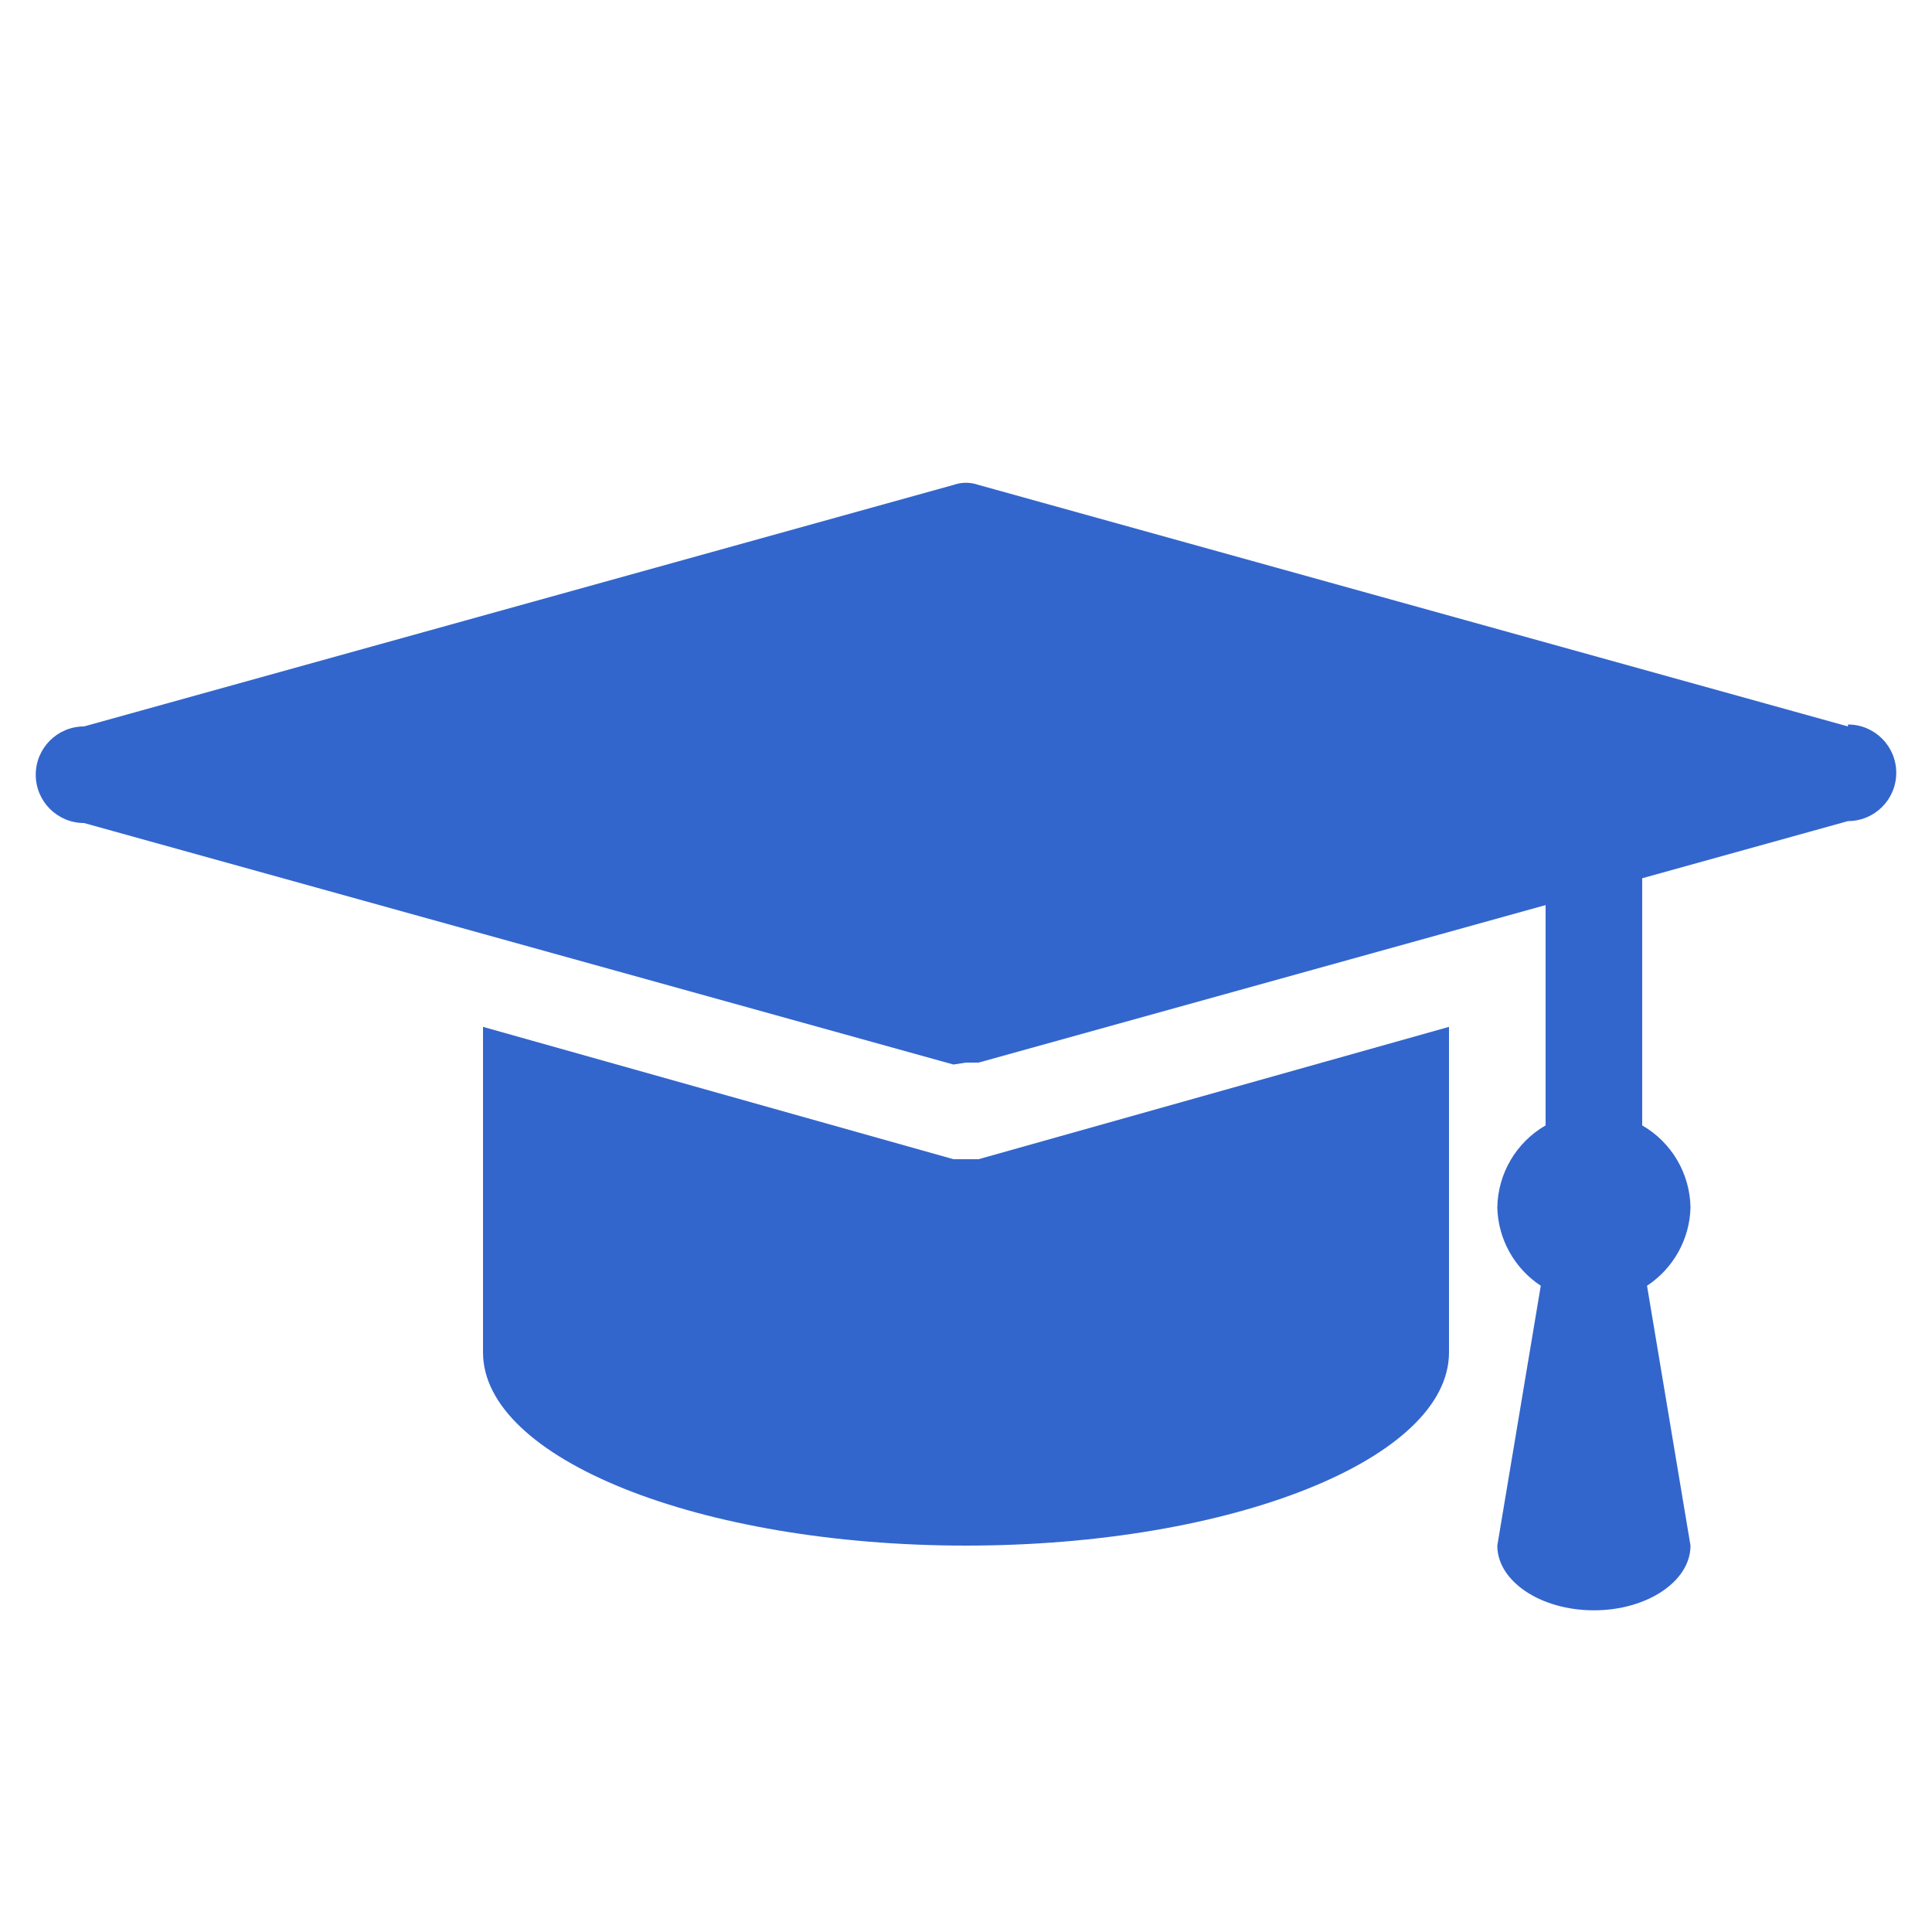
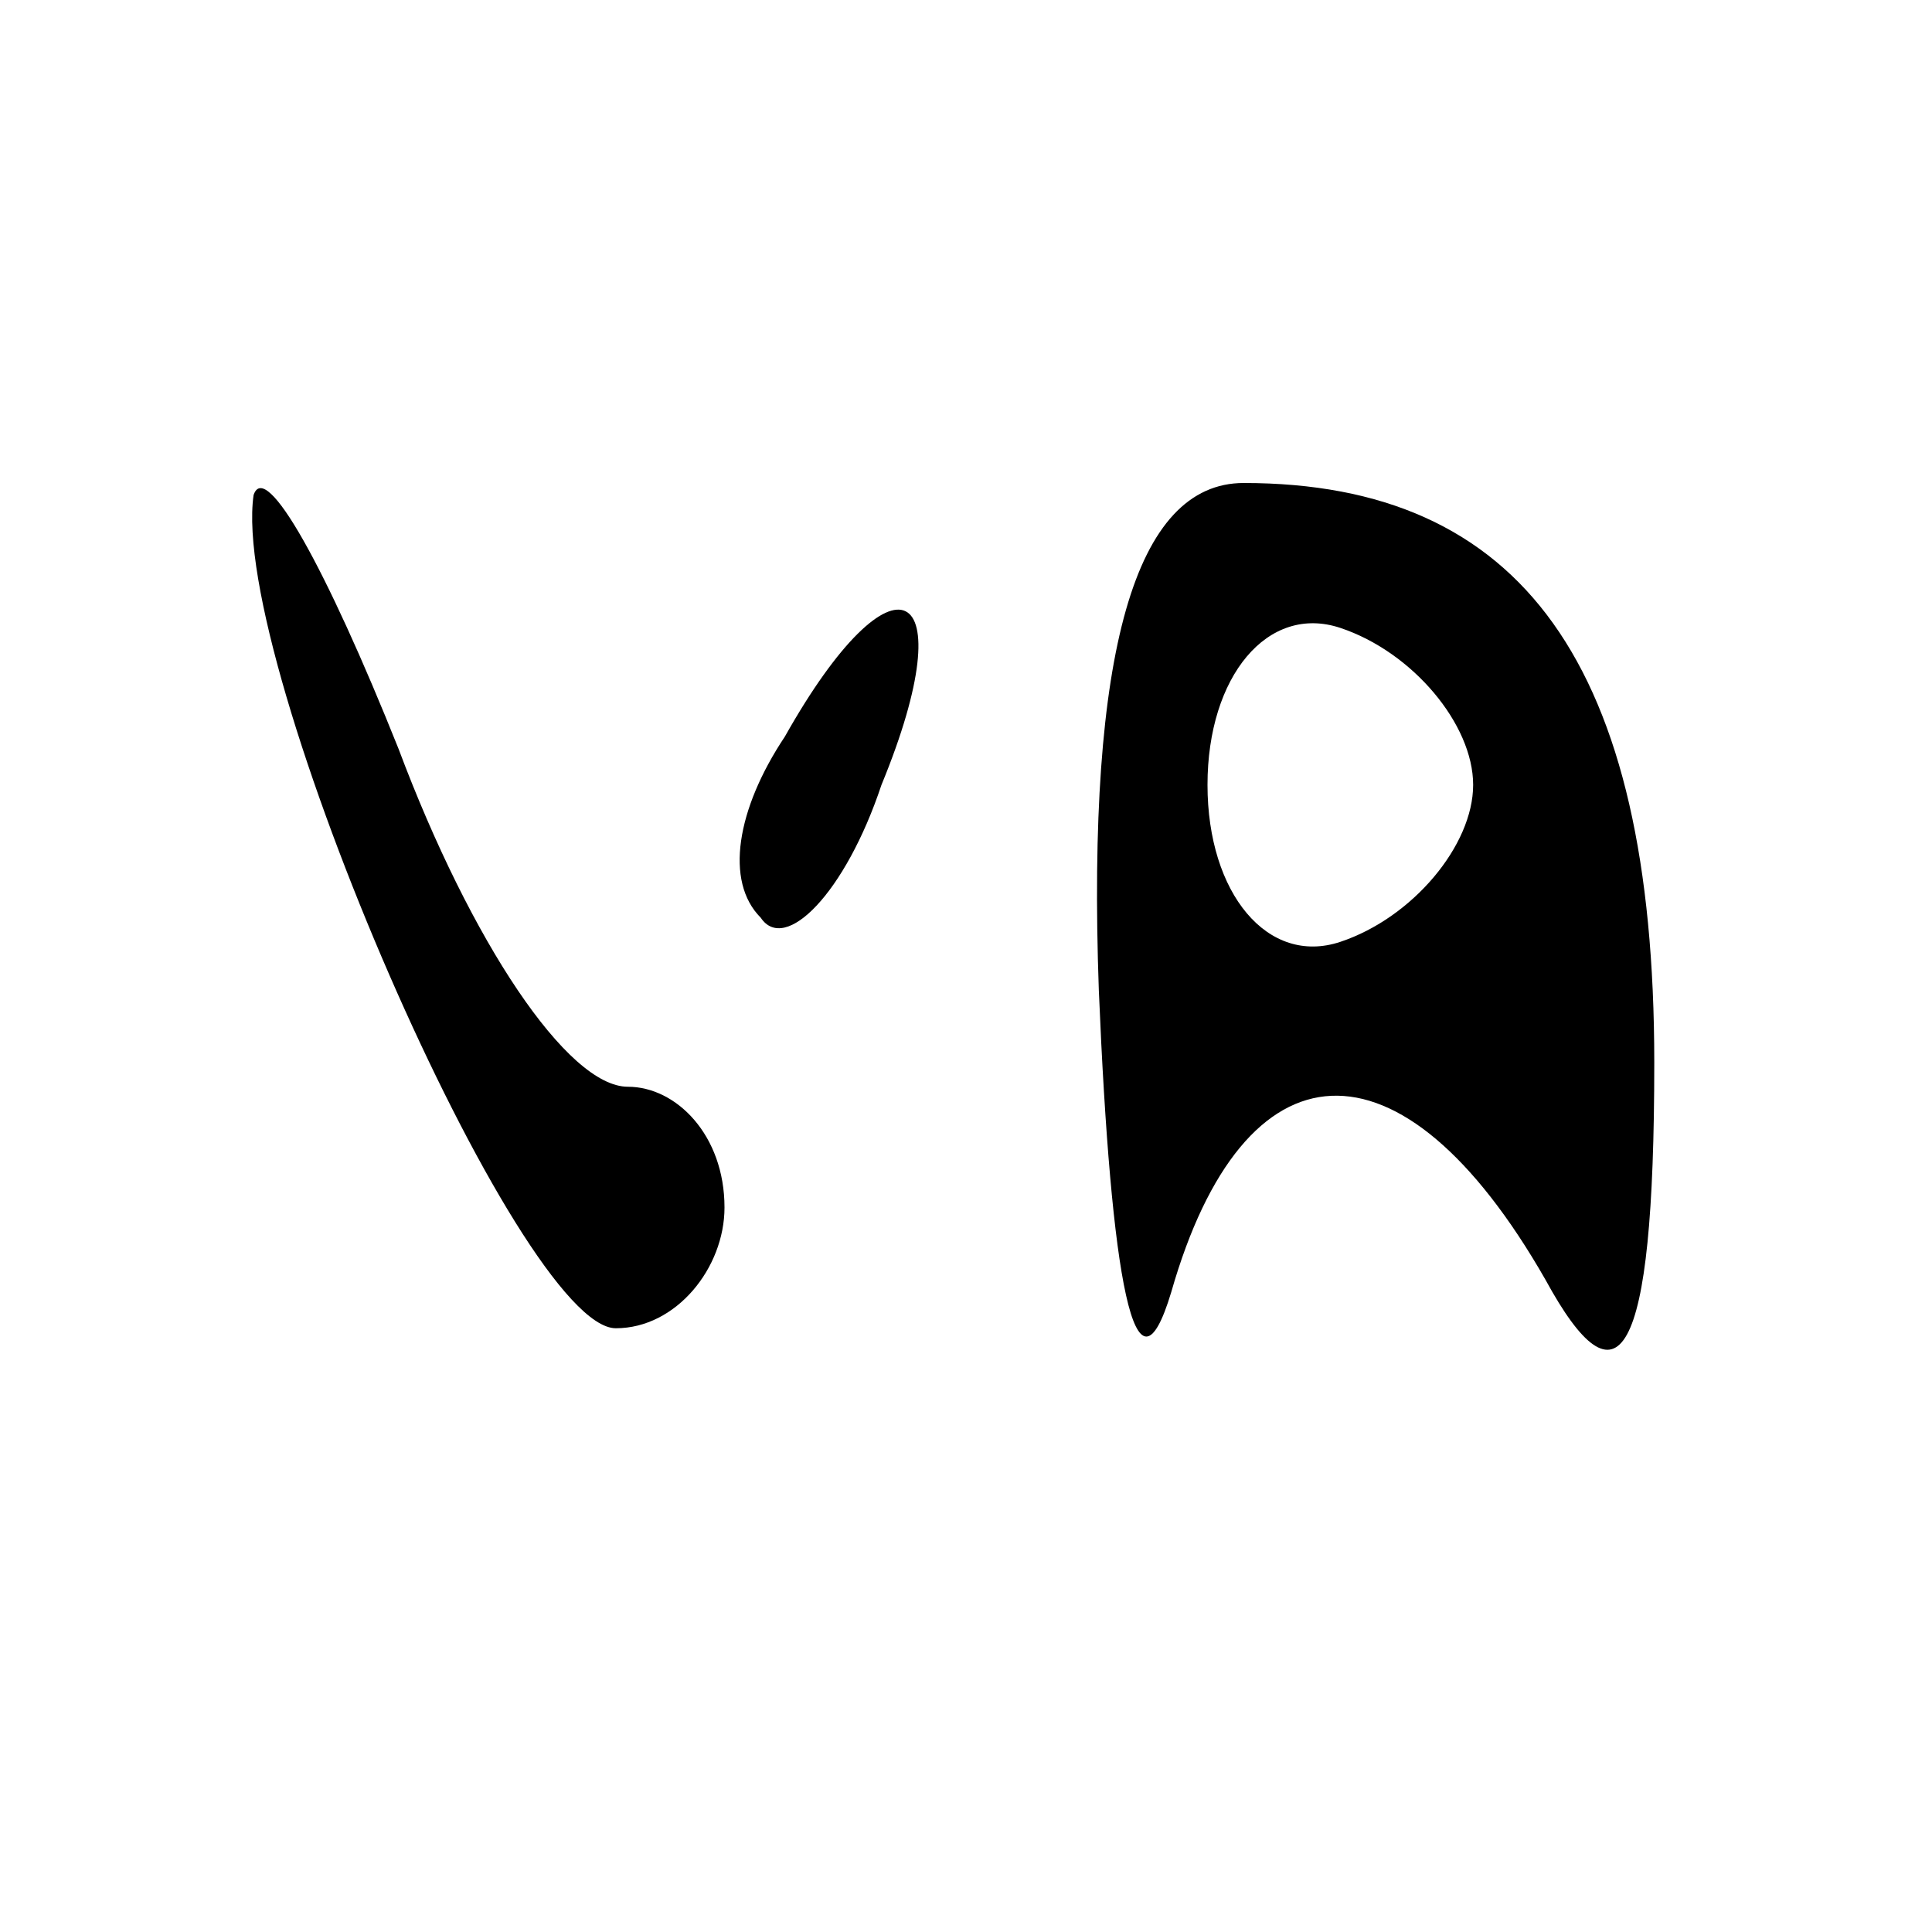
- <svg xmlns="http://www.w3.org/2000/svg" viewBox="2 2 20 20">
-   <path d="M12.13,14,12,14l-.13,0L7,12.63V16c0,1.1,2.24,2,5,2s5-.9,5-2V12.63Z" fill="#36c" />
-   <path d="M21.13,9.52l-9-2.5a.39.39,0,0,0-.26,0l-9,2.5a.5.5,0,0,0,0,1l9,2.5L12,13l.13,0,9-2.5a.5.5,0,0,0,0-1Z" fill="#36c" />
-   <path d="M19.5,14.5a1,1,0,0,0-.5-.85V10H18v3.65a1,1,0,0,0-.5.85,1,1,0,0,0,.45.81L17.5,18c0,.37.45.67,1,.67s1-.3,1-.67l-.45-2.69A1,1,0,0,0,19.5,14.5Z" fill="#36c" />
+ <svg xmlns="http://www.w3.org/2000/svg" version="1.0" width="16pt" height="16pt" viewBox="0 0 16 16" preserveAspectRatio="xMidYMid meet">
+   <g transform="translate(0,16) scale(0.1,-0.1)" fill="#000000" stroke="none">
+     <path d="M21 119 c-2 -14 22 -69 30 -69 5 0 9 5 9 10 0 6 -4 10 -8 10 -5 0 -13 12 -19 28 -6 15 -11 24 -12 21z" />
+     <path d="M91 78 c1 -24 3 -35 6 -25 6 21 19 22 31 1 6 -11 9 -7 9 18 0 33 -11 48 -34 48 -9 0 -13 -14 -12 -42z m31 17 c0 -5 -5 -11 -11 -13 -6 -2 -11 4 -11 13 0 9 5 15 11 13 6 -2 11 -8 11 -13z" />
+     <path d="M65 99 c-4 -6 -5 -12 -2 -15 2 -3 7 2 10 11 7 17 1 20 -8 4z" />
+   </g>
</svg>
